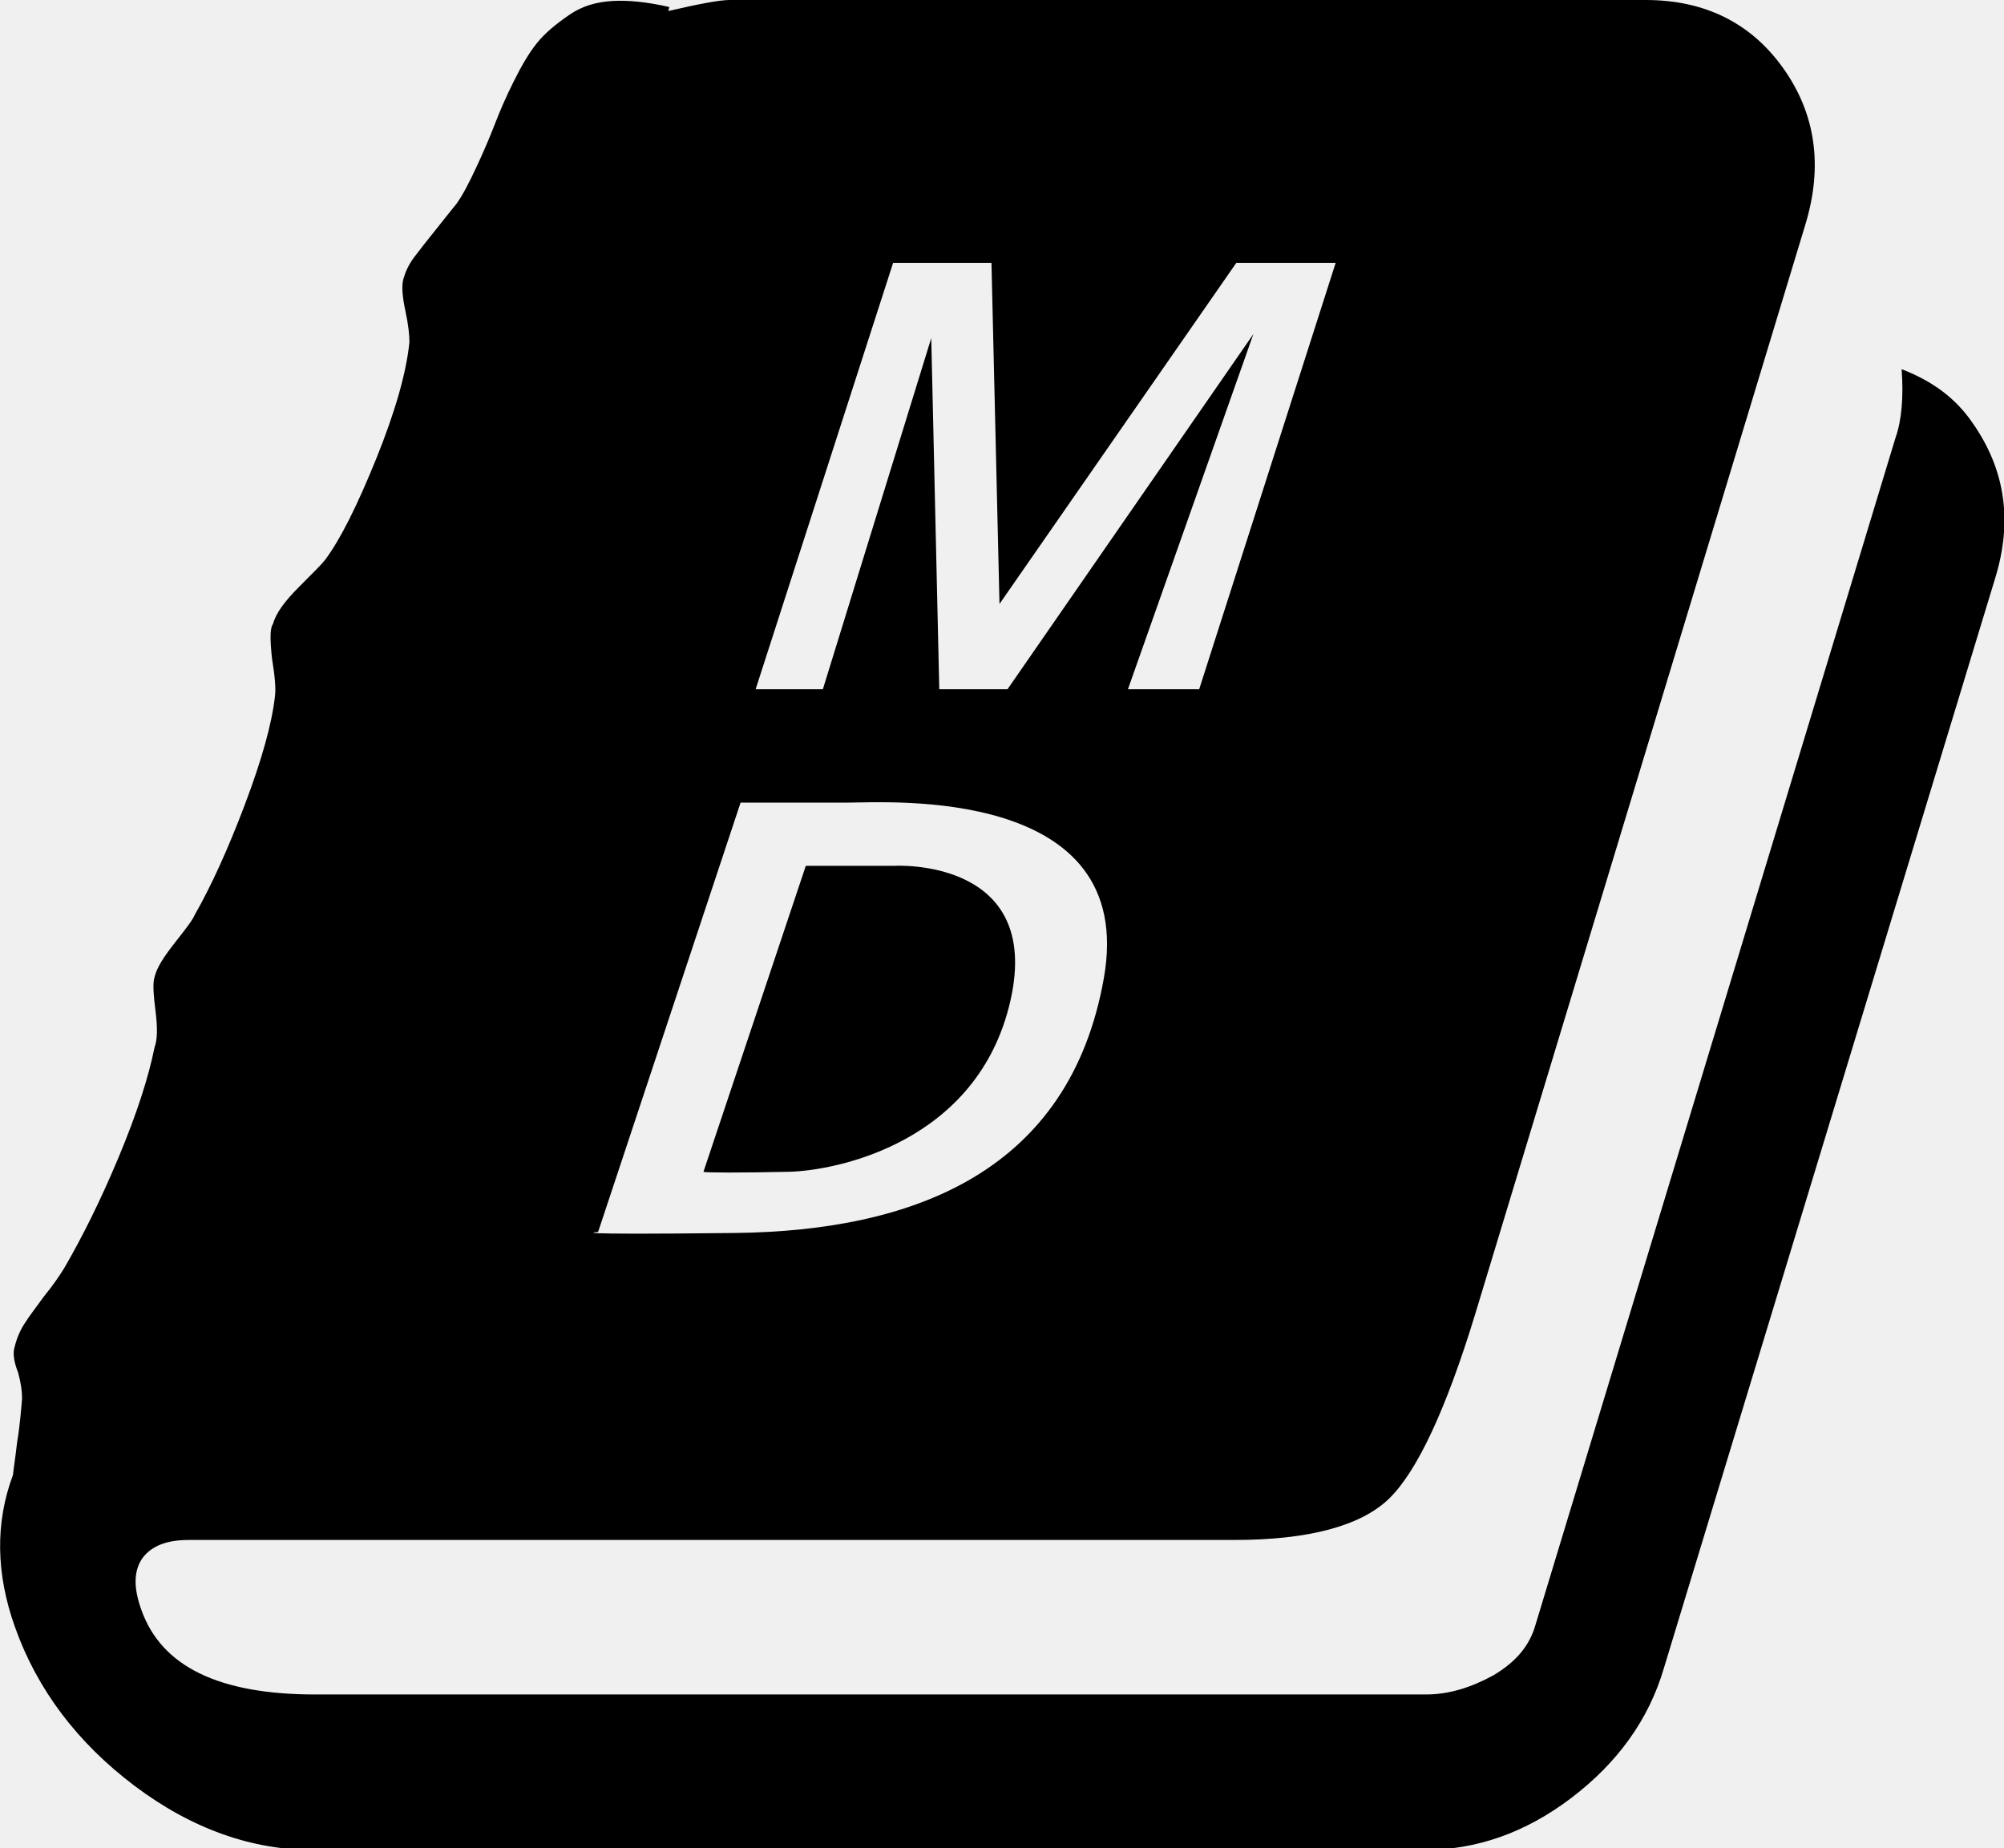
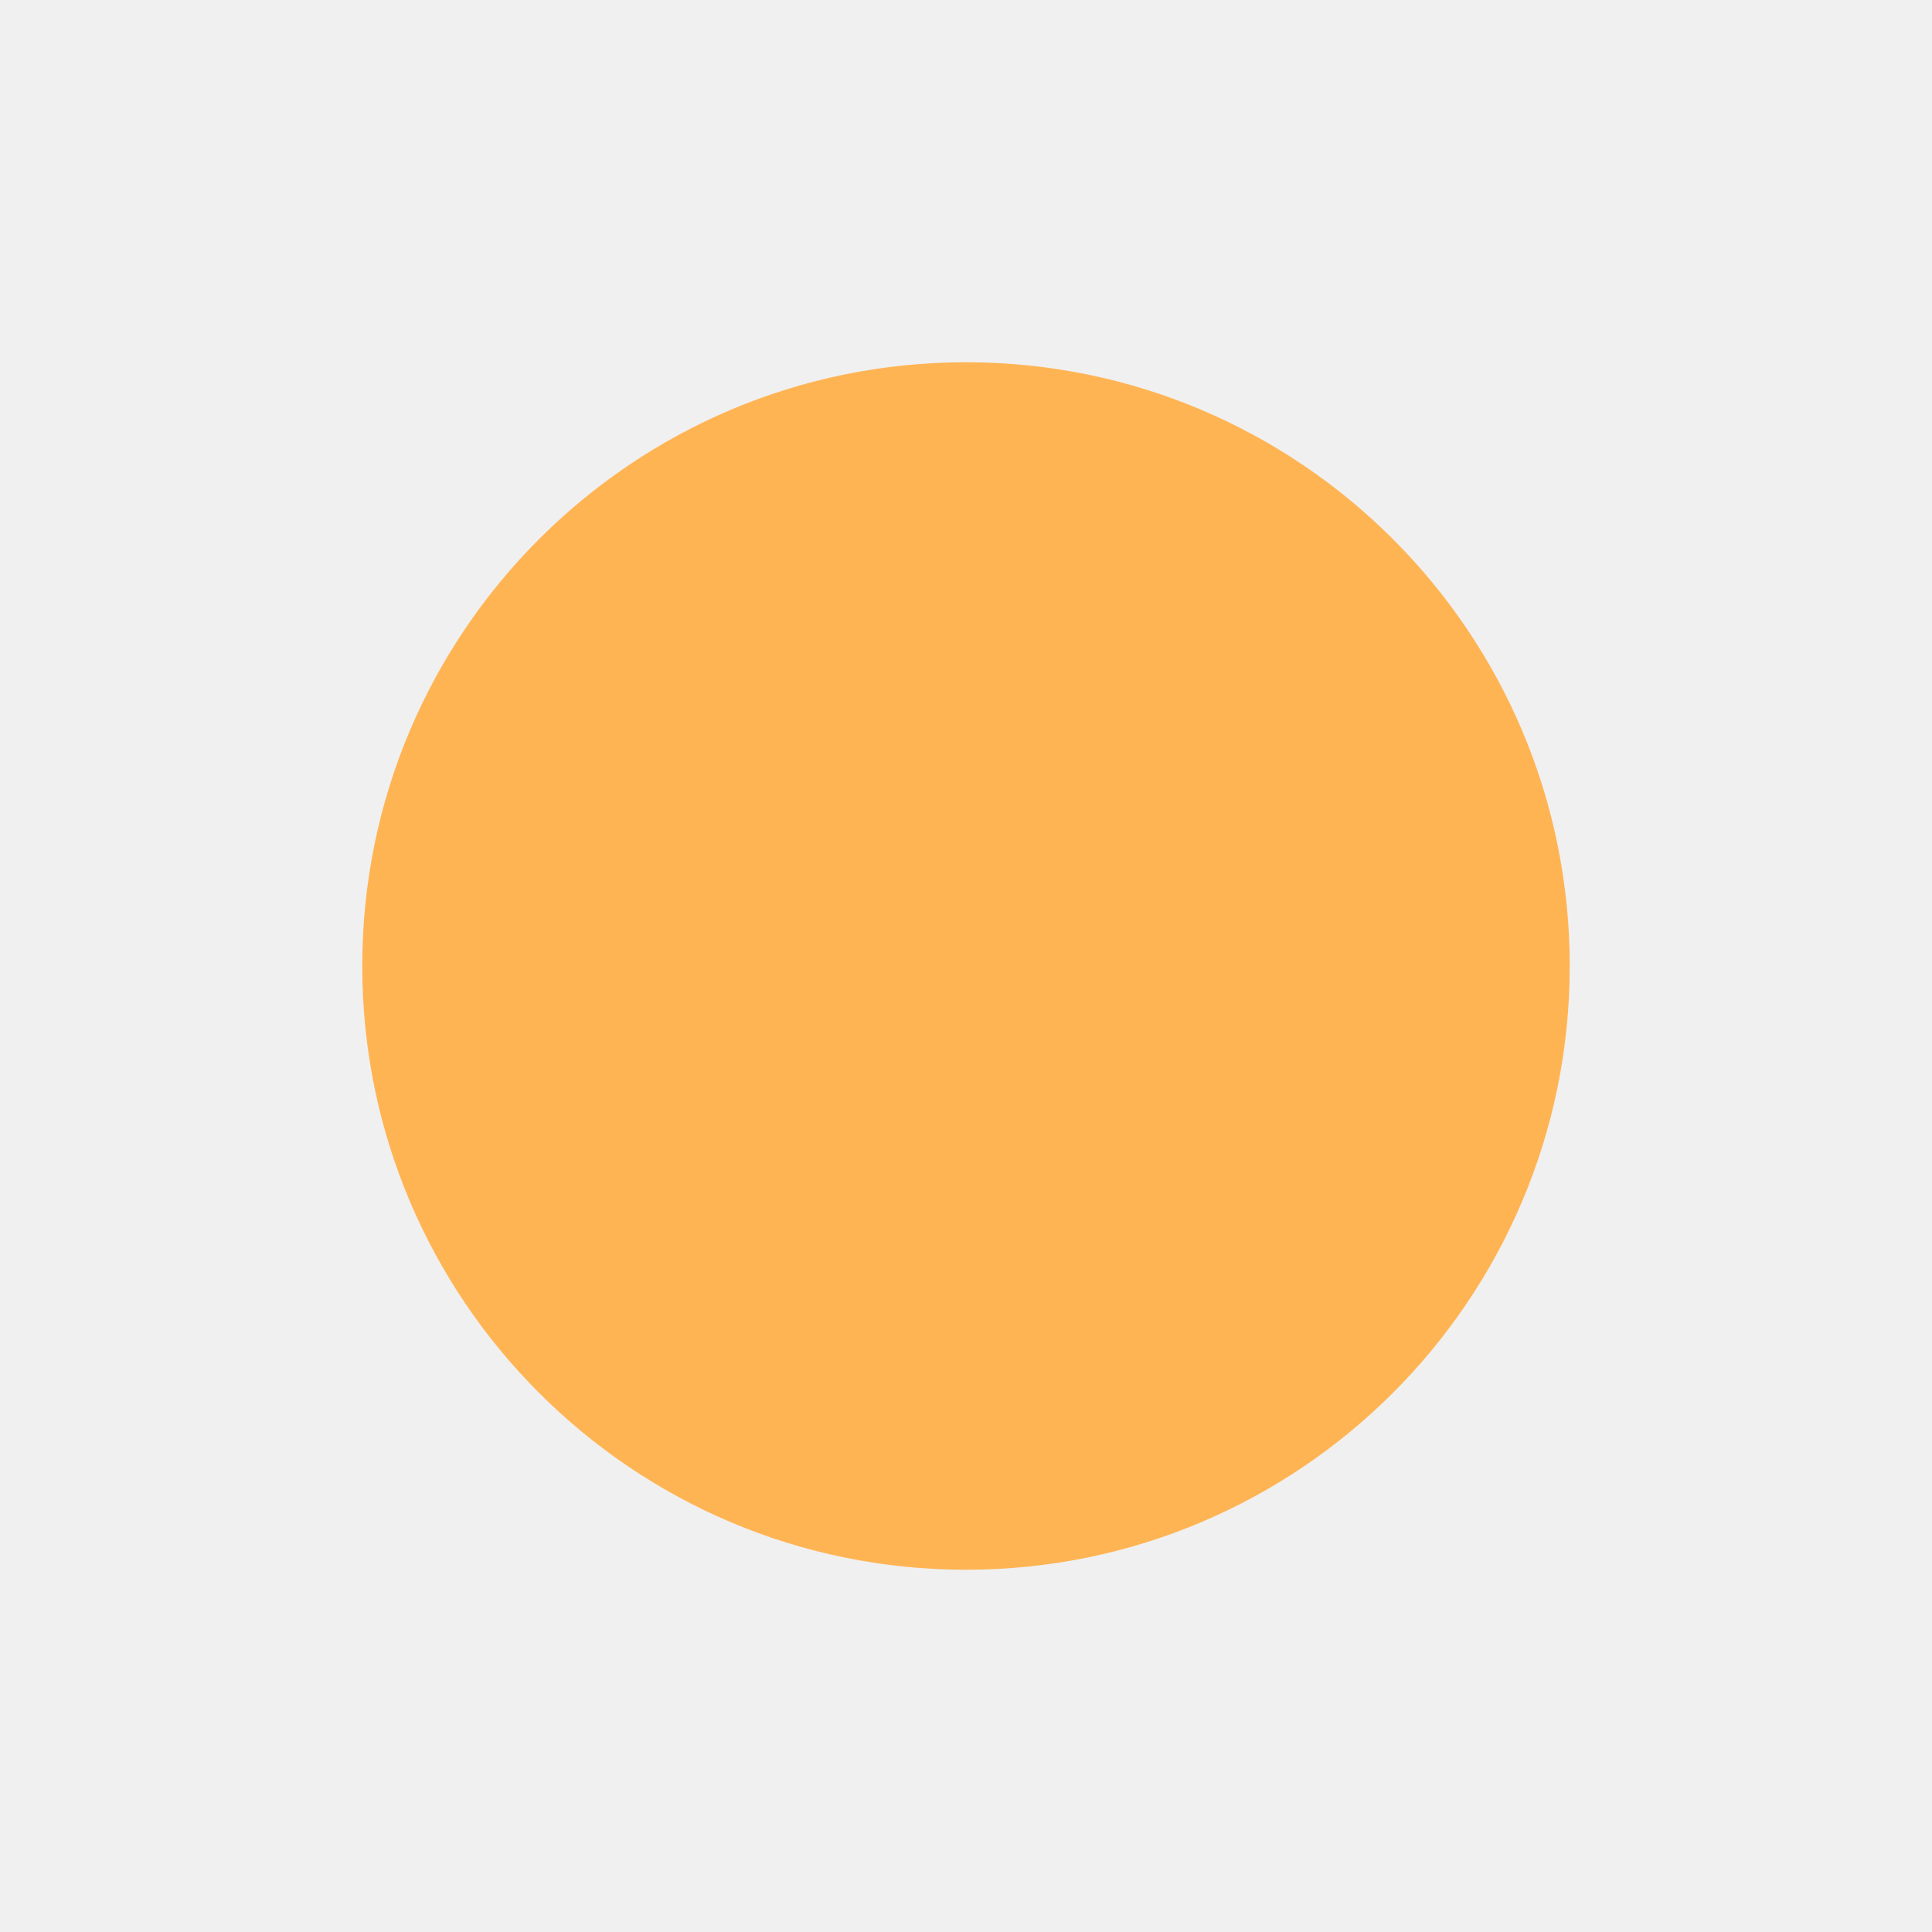
- <svg xmlns="http://www.w3.org/2000/svg" viewBox="0 0 199.7 184.2">
-   <style>
-     @media (prefers-color-scheme: dark) {
-       svg { fill: white; }
-     }
-   </style>
-   <path d="M189.5,36.8c0.2,2.8,0,5.1-0.6,6.8L153,162c-0.6,2.1-2,3.7-4.2,5c-2.2,1.2-4.4,1.9-6.7,1.9H31.4c-9.6,0-15.3-2.8-17.3-8.4   c-0.8-2.2-0.8-3.9,0.1-5.2c0.9-1.2,2.4-1.8,4.6-1.8H123c7.4,0,12.6-1.4,15.4-4.1s5.7-8.9,8.6-18.4l32.9-108.6   c1.8-5.9,1-11.1-2.2-15.6S169.9,0,164,0H72.7c-1,0-3.1,0.4-6.1,1.1l0.1-0.4C64.5,0.2,62.6,0,61,0.1s-3,0.5-4.3,1.4   c-1.3,0.9-2.4,1.8-3.2,2.8S52,6.5,51.2,8.1c-0.8,1.6-1.4,3-1.9,4.3s-1.1,2.7-1.8,4.2c-0.7,1.5-1.3,2.7-2,3.7c-0.5,0.6-1.2,1.5-2,2.5   s-1.6,2-2.2,2.8s-0.9,1.5-1.1,2.2c-0.2,0.7-0.1,1.8,0.2,3.2c0.3,1.4,0.4,2.4,0.4,3.1c-0.3,3-1.4,6.9-3.3,11.6   c-1.9,4.7-3.6,8.1-5.1,10.1c-0.3,0.4-1.2,1.3-2.6,2.7c-1.4,1.4-2.3,2.6-2.6,3.7c-0.3,0.4-0.3,1.5-0.1,3.4c0.3,1.8,0.4,3.1,0.3,3.8   c-0.3,2.7-1.3,6.3-3,10.8c-1.7,4.5-3.4,8.2-5,11c-0.2,0.5-0.9,1.4-2,2.8c-1.1,1.4-1.8,2.5-2,3.4c-0.2,0.6-0.1,1.8,0.1,3.4   c0.2,1.6,0.2,2.8-0.1,3.6c-0.6,3-1.8,6.7-3.6,11c-1.8,4.3-3.6,7.9-5.4,11c-0.5,0.8-1.1,1.7-2,2.8c-0.8,1.1-1.5,2-2,2.8   s-0.8,1.6-1,2.5c-0.1,0.5,0,1.3,0.4,2.3c0.3,1.1,0.4,1.9,0.4,2.6c-0.1,1.1-0.2,2.6-0.5,4.4c-0.2,1.8-0.4,2.9-0.4,3.2   c-1.8,4.8-1.7,9.9,0.2,15.2c2.2,6.2,6.2,11.5,11.9,15.8c5.7,4.3,11.7,6.4,17.8,6.4h110.7c5.2,0,10.1-1.7,14.7-5.2s7.7-7.8,9.2-12.9   l33-108.6c1.8-5.8,1-10.9-2.2-15.5C194.9,39.7,192.6,38,189.5,36.8z M59.6,122.8L73.8,80c0,0,7,0,10.8,0s28.8-1.7,25.4,17.5   c-3.4,19.2-18.8,25.2-36.8,25.4S59.6,122.8,59.6,122.8z M78.6,116.8c4.7-0.1,18.9-2.9,22.1-17.1S89.2,86.3,89.2,86.3l-8.9,0   l-10.2,30.5C70.2,116.9,74,116.9,78.6,116.8z M75.3,68.7L89,26.2h9.8l0.8,34l23.6-34h9.9l-13.6,42.5h-7.1l12.5-35.4l-24.5,35.4h-6.8   l-0.8-35L82,68.7H75.3z" />
+ <svg xmlns="http://www.w3.org/2000/svg" width="800px" height="800px" viewBox="0 0 16 16" fill="none">
+   <g id="SVGRepo_bgCarrier" stroke-width="0" />
+   <g id="SVGRepo_tracerCarrier" stroke-linecap="round" stroke-linejoin="round" />
+   <g id="SVGRepo_iconCarrier">
+     <path fill="#ffb454" d="M8 3a5 5 0 100 10A5 5 0 008 3z" />
+   </g>
</svg>
